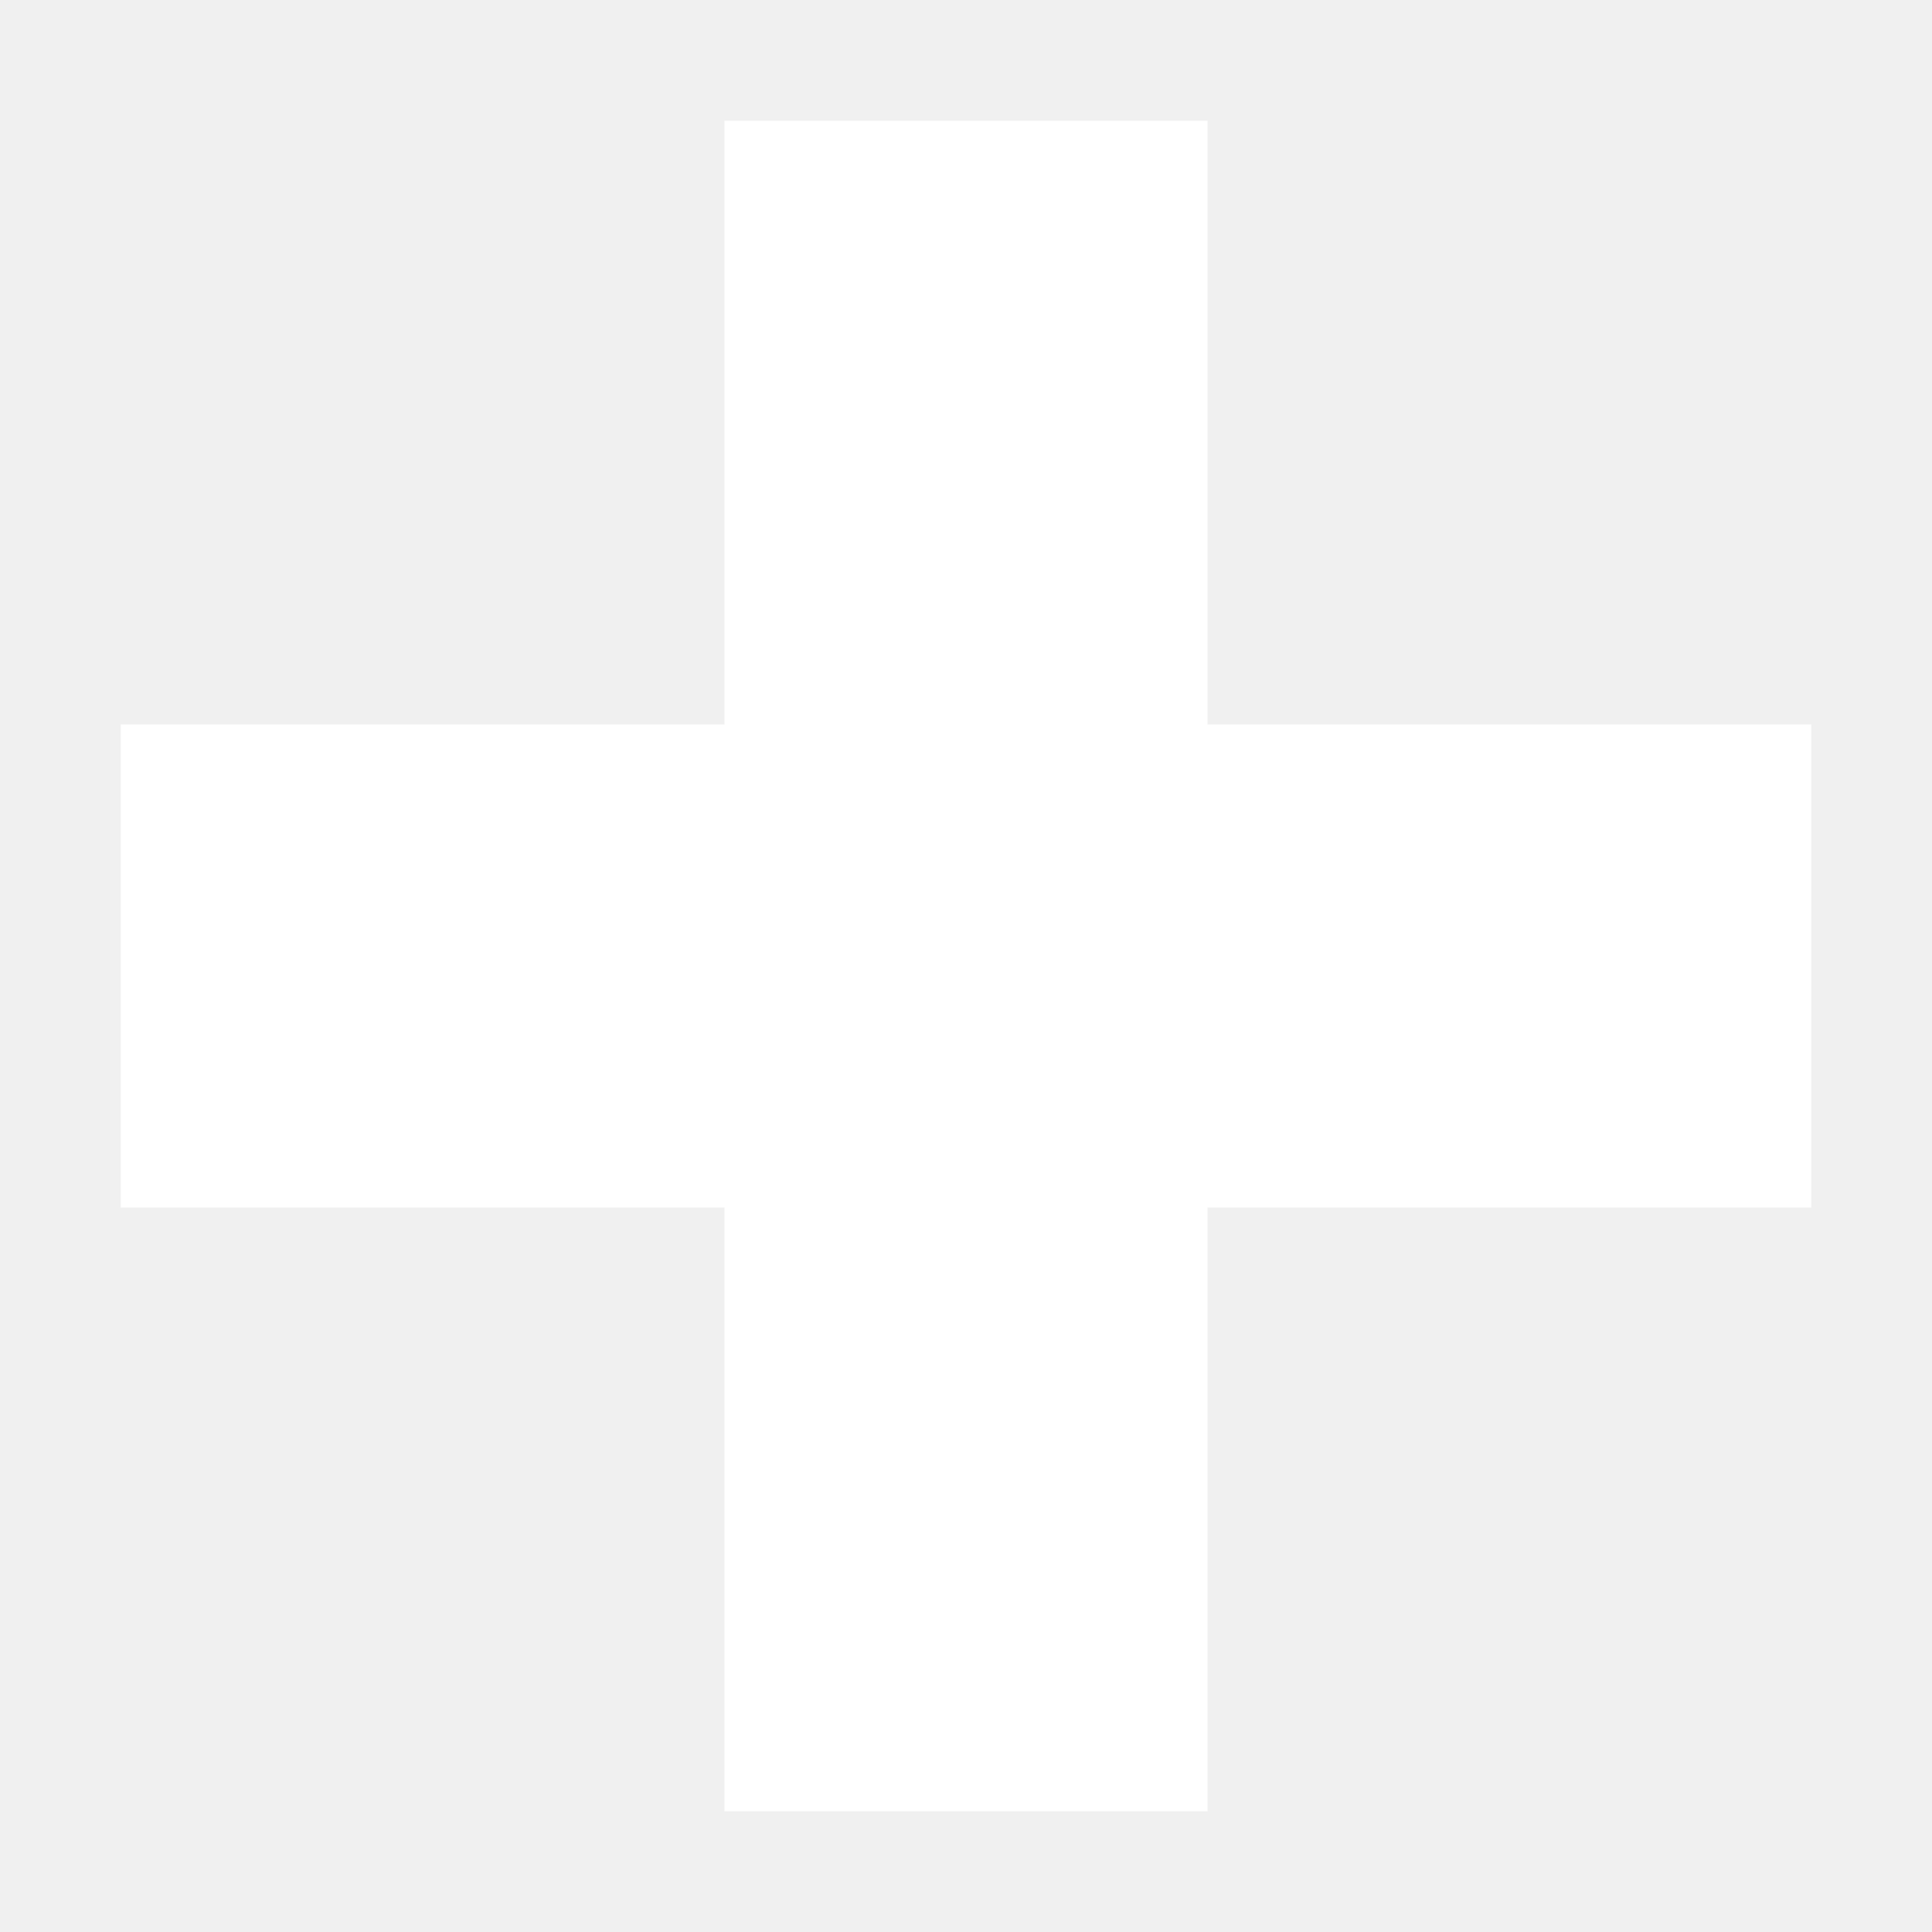
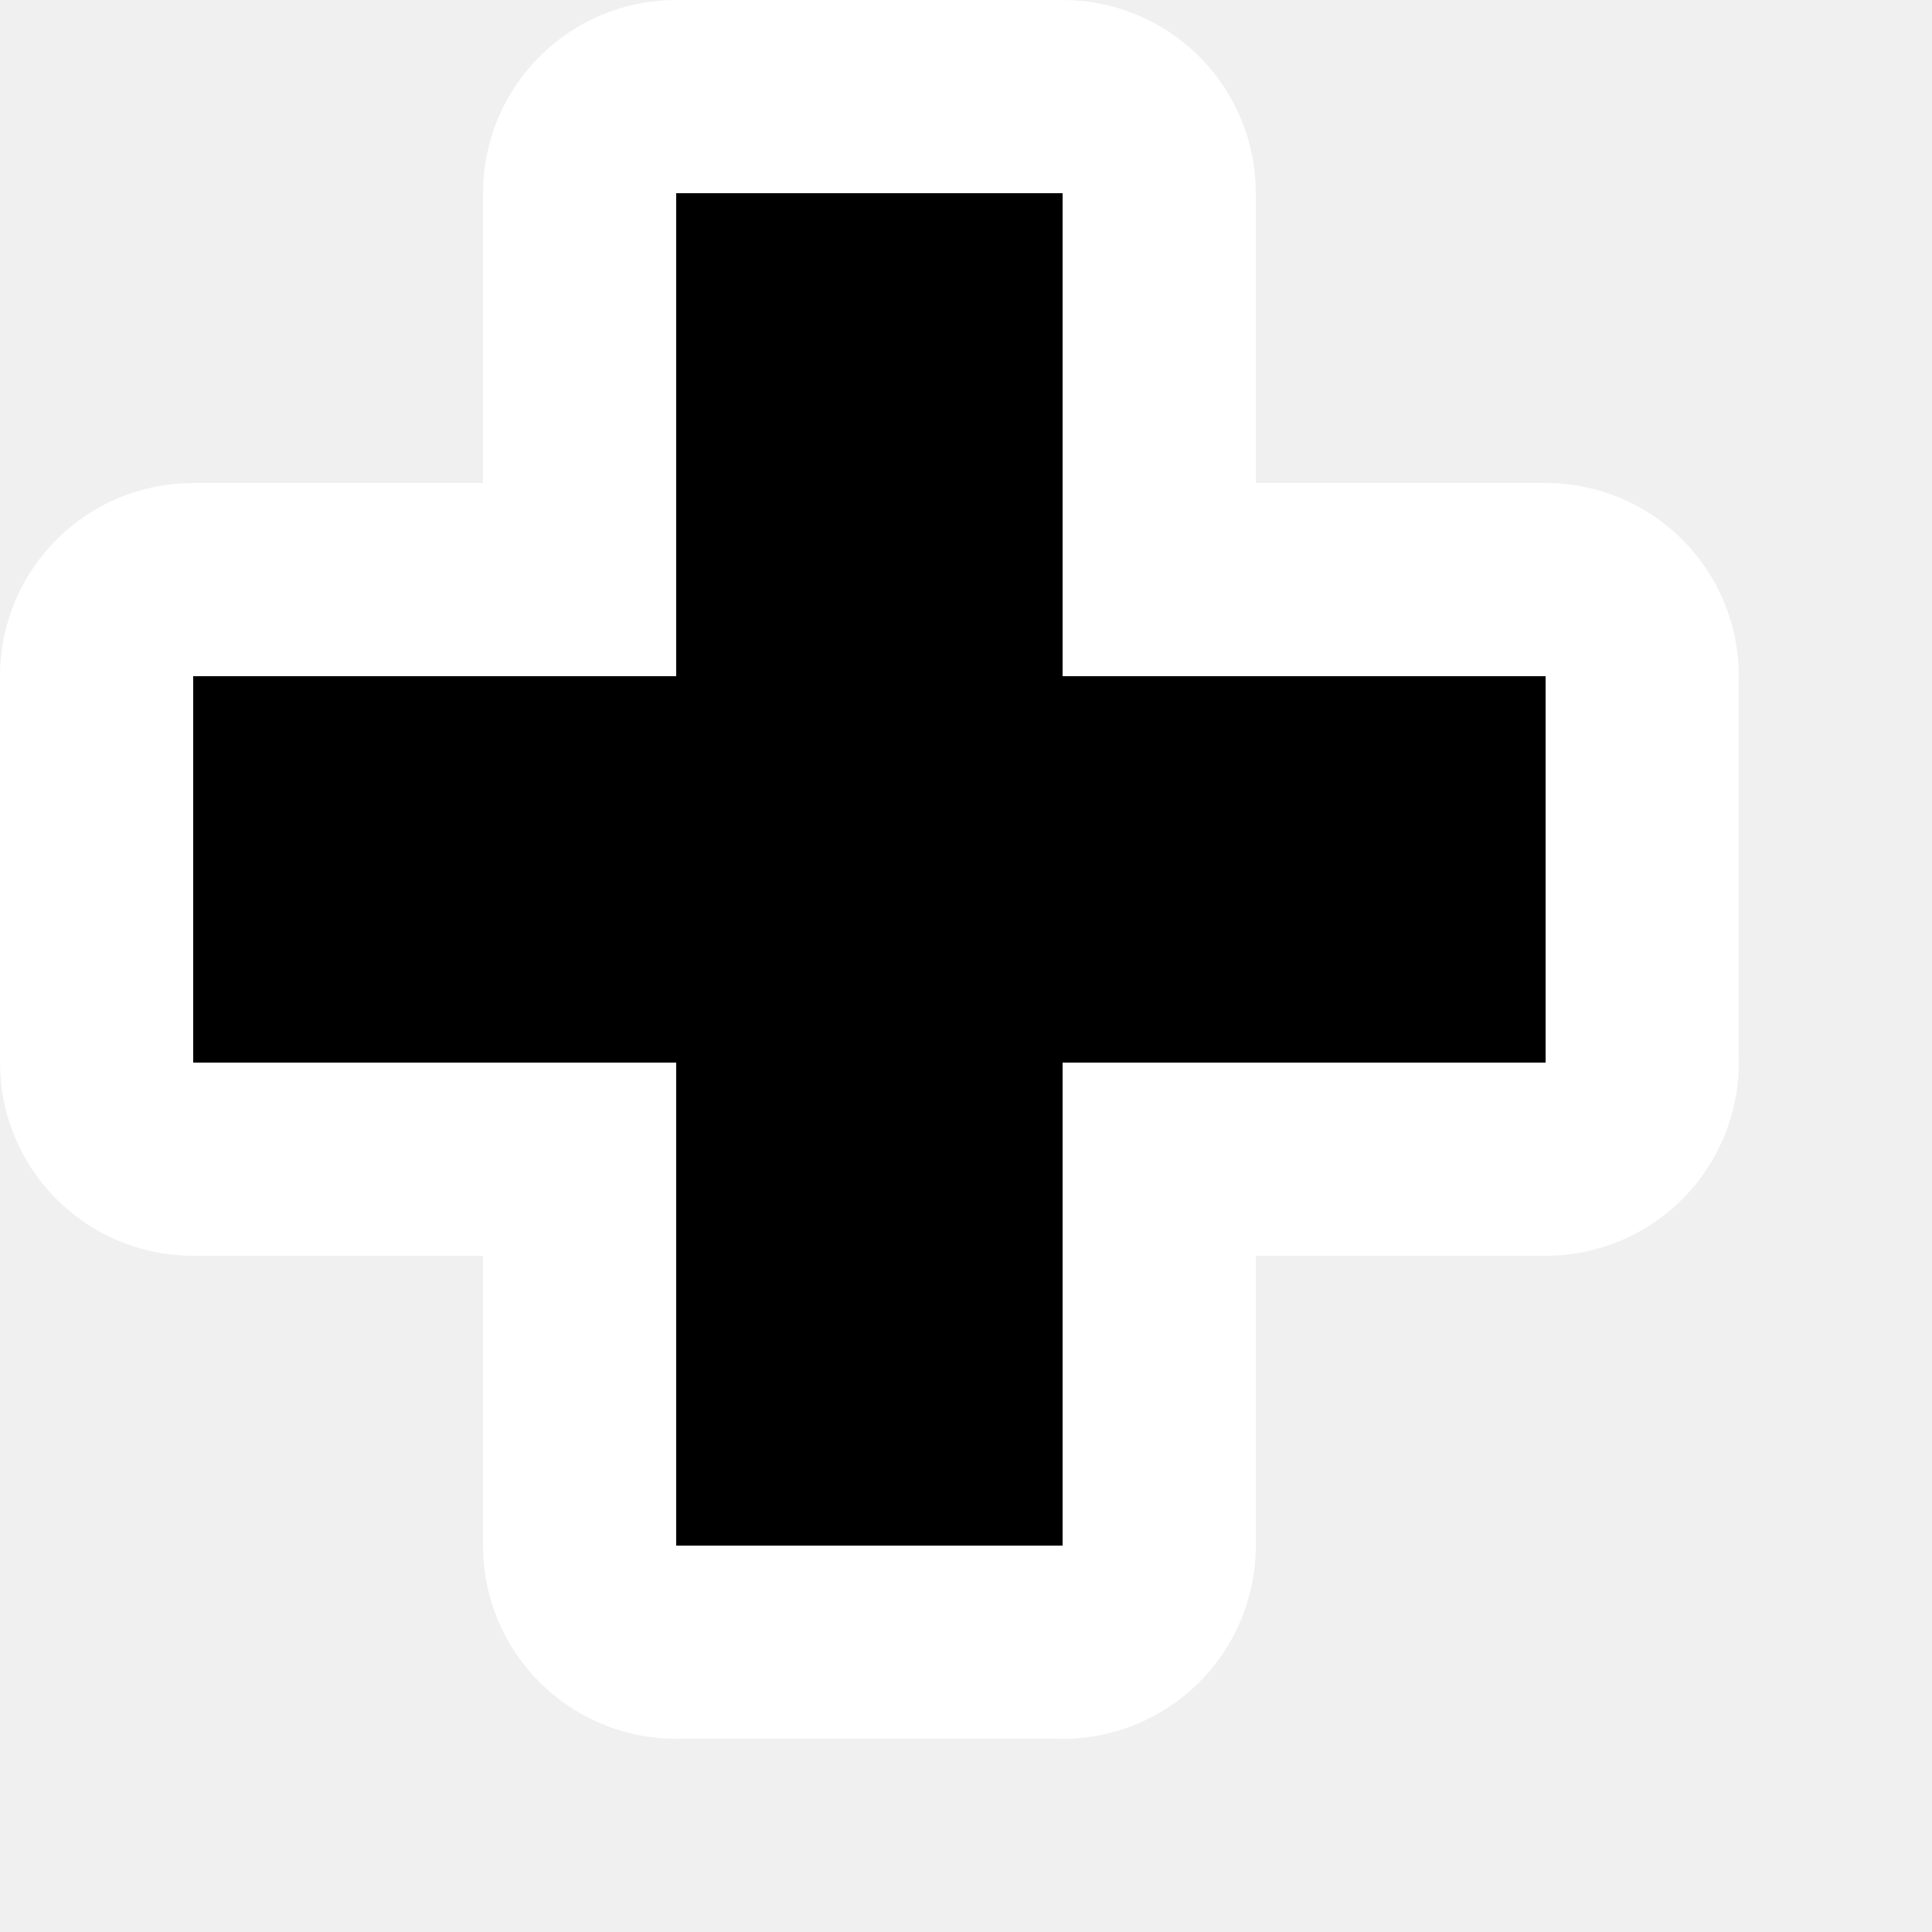
- <svg xmlns="http://www.w3.org/2000/svg" width="90px" height="90px" viewBox="0 0 16 16" fill="none">
-   <g id="SVGRepo_bgCarrier" stroke-width="0" />
-   <g id="SVGRepo_tracerCarrier" stroke-linecap="round" stroke-linejoin="round" />
-   <g id="SVGRepo_iconCarrier">
-     <path d="M10 1H6V6L1 6V10H6V15H10V10H15V6L10 6V1Z" fill="#fff" />
+ <svg xmlns="http://www.w3.org/2000/svg" width="20px" height="20px" viewBox="0 0 20 20" version="1.1">
+   <g stroke="none" stroke-width="1" fill="none" fill-rule="evenodd">
+     <path d="M16,6 L12,6 L12,2 C12,1.447 11.553,1 11,1 L7,1 C6.447,1 6,1.447 6,2 L6,6 L2,6 C1.447,6 1,6.447 1,7 L1,11 C1,11.553 1.447,12 2,12 L6,12 L6,16 C6,16.553 6.447,17 7,17 L11,17 C11.553,17 12,16.553 12,16 L12,12 L16,12 C16.553,12 17,11.553 17,11 L17,7 C17,6.447 16.553,6 16,6 L16,6 Z" fill="#000" stroke="#fff" stroke-width="2">
+ 		</path>
  </g>
</svg>
